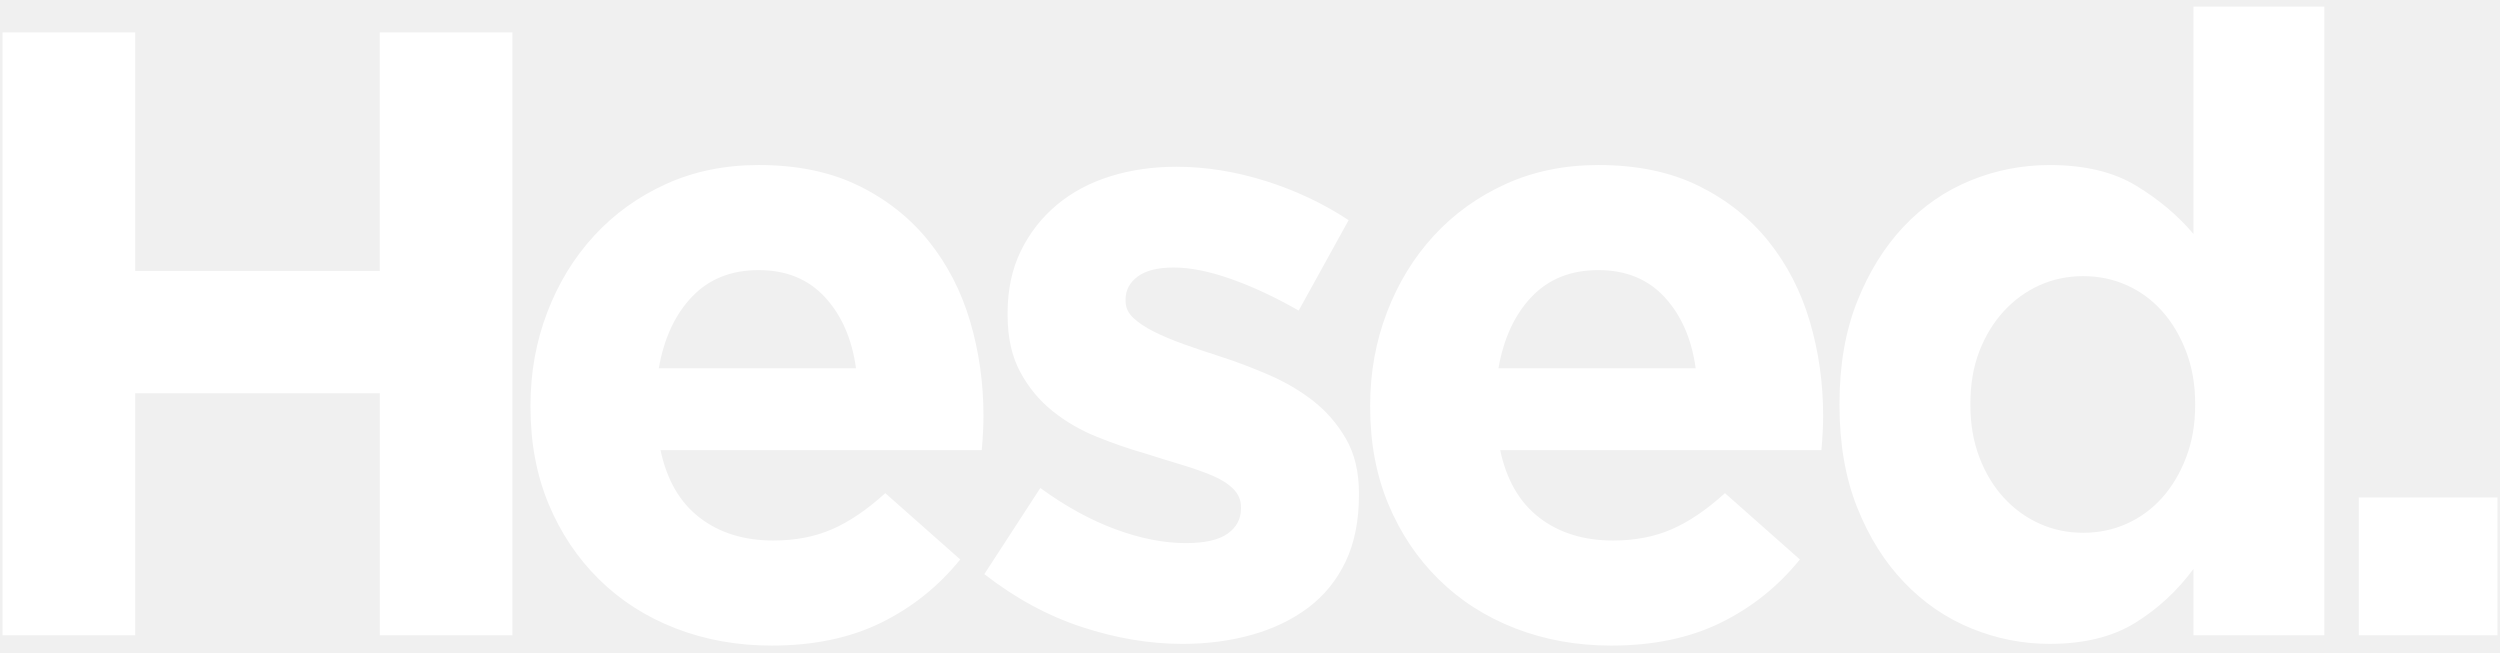
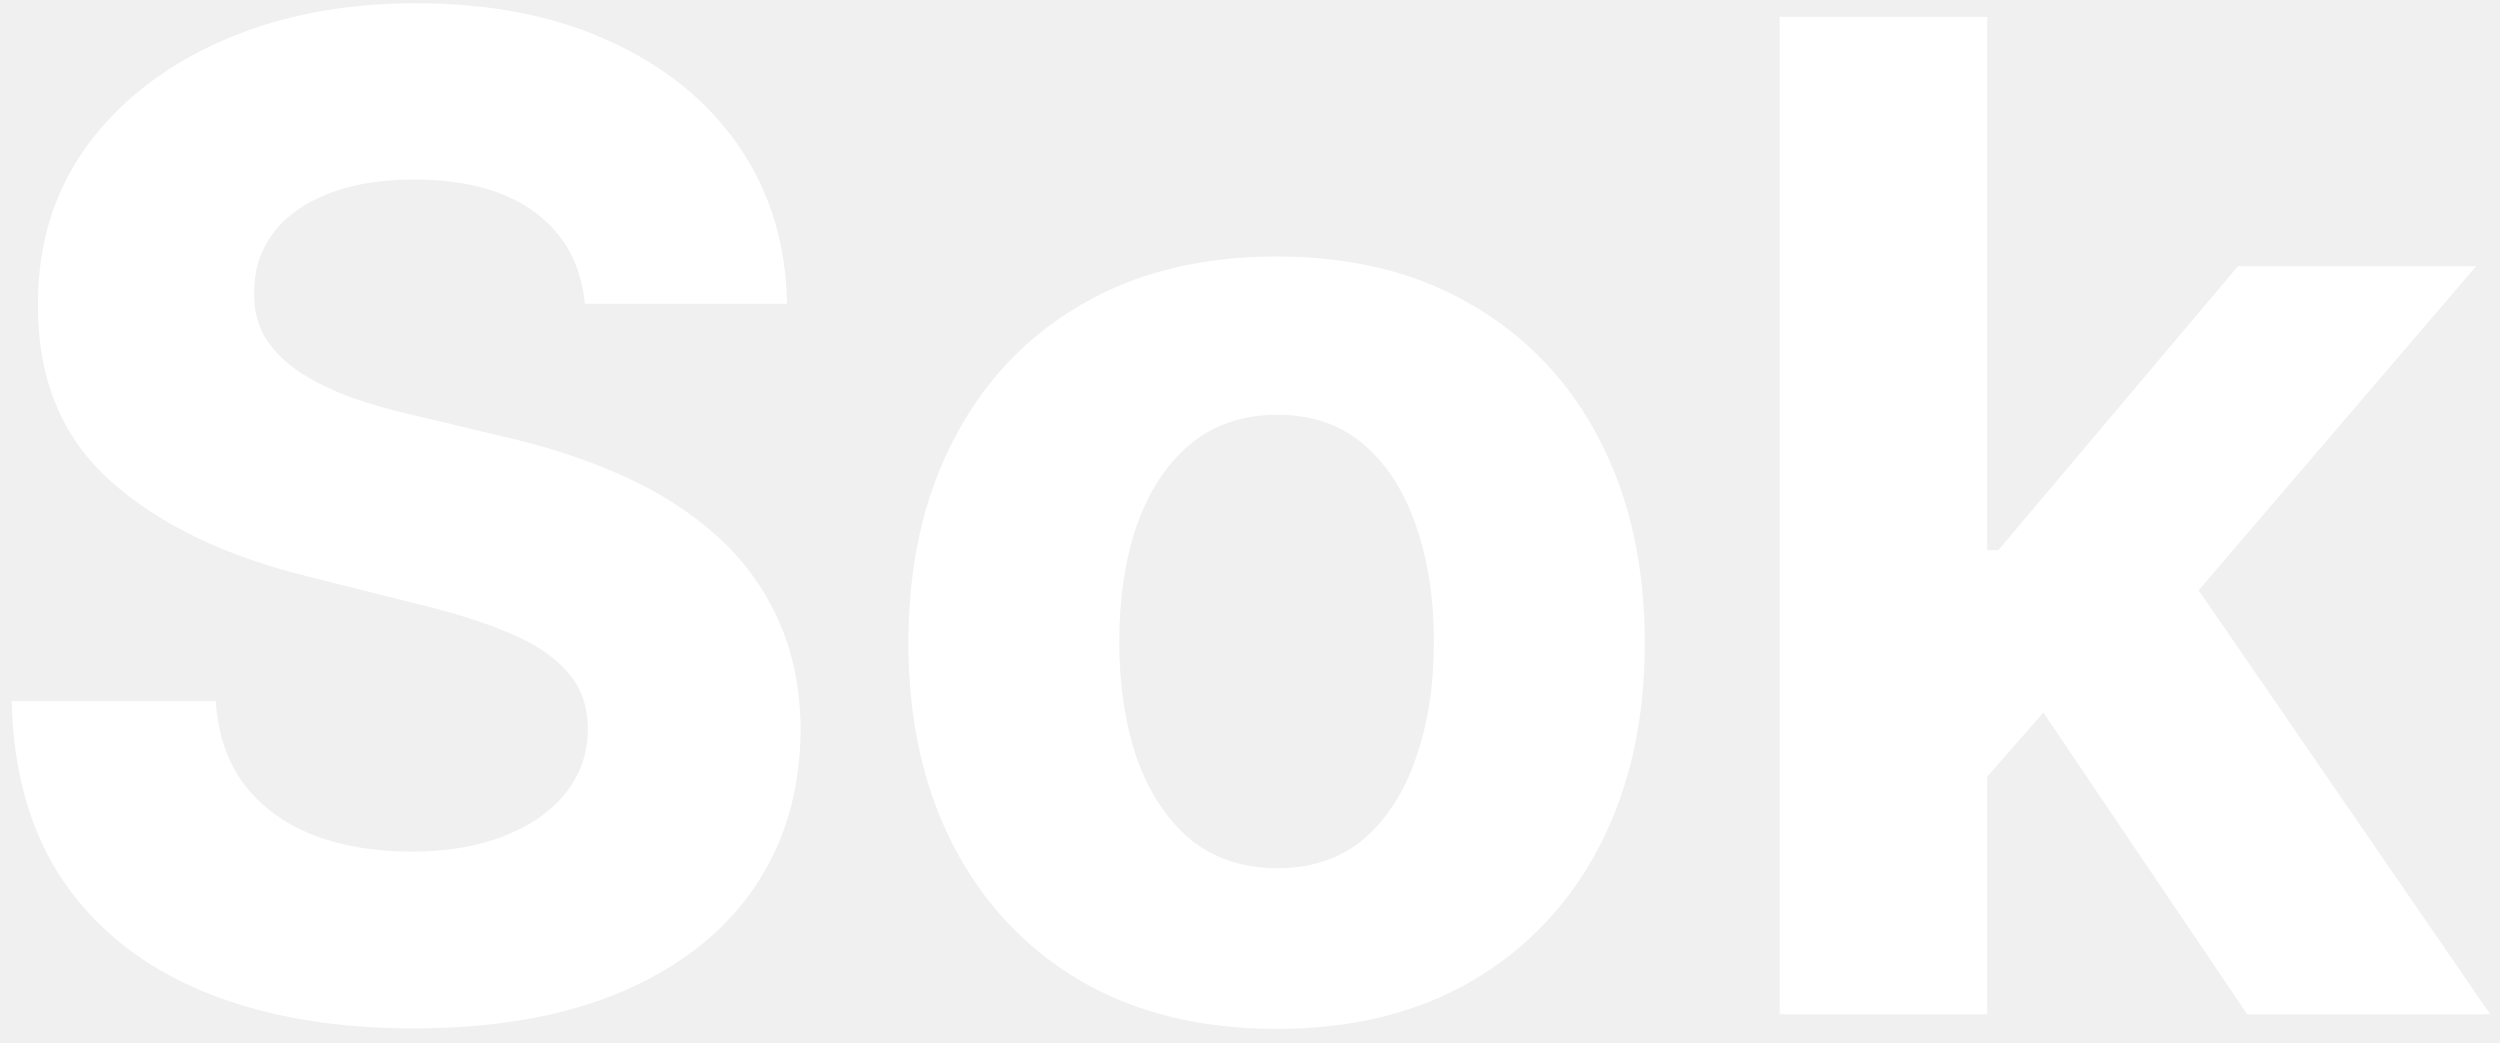
- <svg xmlns="http://www.w3.org/2000/svg" version="1.1" id="Layer_1" x="0px" y="0px" width="299px" height="78px" viewBox="0 0 299 78" enable-background="new 0 0 299 78" xml:space="preserve">
-   <path fill="#FFFFFF" d="M45.421,3.877h15.862v72.1H45.421V47.033H16.169v28.943H0.306v-72.1h15.862v28.531h29.252V3.877z   M116.027,38.433c1.063,3.605,1.596,7.365,1.596,11.279c0,0.617-0.018,1.271-0.051,1.957c-0.036,0.687-0.087,1.408-0.155,2.163  H78.998c0.755,3.57,2.317,6.267,4.687,8.085c2.369,1.82,5.305,2.729,8.807,2.729c2.609,0,4.944-0.445,7.004-1.339  c2.06-0.892,4.188-2.334,6.386-4.326l8.961,7.931c-2.61,3.229-5.768,5.752-9.476,7.571c-3.708,1.818-8.069,2.729-13.081,2.729  c-4.12,0-7.949-0.688-11.484-2.061c-3.538-1.373-6.592-3.329-9.167-5.871c-2.575-2.539-4.583-5.544-6.026-9.012  c-1.442-3.467-2.163-7.329-2.163-11.588v-0.206c0-3.914,0.669-7.622,2.008-11.124s3.209-6.557,5.614-9.167  c2.402-2.609,5.269-4.669,8.6-6.18c3.33-1.509,7.02-2.266,11.073-2.266c4.6,0,8.583,0.824,11.948,2.472  c3.364,1.648,6.163,3.863,8.395,6.644C113.313,31.635,114.961,34.828,116.027,38.433z M102.379,44.047  c-0.481-3.502-1.717-6.335-3.708-8.498c-1.992-2.163-4.635-3.244-7.931-3.244s-5.958,1.065-7.982,3.193  c-2.026,2.129-3.348,4.979-3.966,8.549H102.379z M157.072,47.961c-1.581-1.236-3.365-2.282-5.356-3.142  c-1.992-0.858-3.949-1.597-5.871-2.215c-1.511-0.479-2.936-0.961-4.274-1.442c-1.339-0.479-2.523-0.979-3.553-1.493  c-1.03-0.515-1.854-1.063-2.472-1.647c-0.618-0.583-0.927-1.252-0.927-2.009v-0.206c0-1.098,0.48-2.009,1.442-2.729  c0.96-0.721,2.403-1.082,4.326-1.082c1.991,0,4.291,0.463,6.901,1.391c2.608,0.927,5.286,2.181,8.034,3.759l5.974-10.815  c-3.022-1.991-6.335-3.554-9.939-4.687c-3.605-1.133-7.158-1.7-10.661-1.7c-2.816,0-5.443,0.378-7.879,1.133  c-2.438,0.756-4.567,1.889-6.386,3.399c-1.82,1.511-3.262,3.348-4.326,5.511c-1.065,2.163-1.597,4.652-1.597,7.467v0.207  c0,2.678,0.497,4.943,1.494,6.798c0.995,1.854,2.282,3.416,3.862,4.687c1.579,1.271,3.348,2.301,5.305,3.09  c1.957,0.79,3.896,1.459,5.819,2.008c1.51,0.481,2.952,0.928,4.326,1.34c1.373,0.411,2.592,0.841,3.657,1.287  c1.063,0.447,1.905,0.979,2.523,1.597s0.927,1.339,0.927,2.163v0.206c0,1.235-0.533,2.231-1.597,2.986  c-1.065,0.757-2.729,1.133-4.995,1.133c-2.611,0-5.408-0.548-8.395-1.647c-2.987-1.098-5.992-2.746-9.013-4.944l-6.695,10.3  c3.708,2.885,7.604,4.996,11.69,6.335c4.084,1.339,8.085,2.009,12,2.009c2.951,0,5.717-0.36,8.291-1.082  c2.575-0.721,4.823-1.802,6.747-3.244c1.921-1.442,3.415-3.278,4.48-5.511c1.063-2.23,1.597-4.893,1.597-7.982v-0.206  c0-2.539-0.516-4.702-1.545-6.489C159.955,50.708,158.65,49.197,157.072,47.961z M216.45,38.433  c1.064,3.605,1.597,7.365,1.597,11.279c0,0.617-0.018,1.271-0.052,1.957c-0.035,0.687-0.087,1.408-0.154,2.163h-38.419  c0.755,3.57,2.317,6.267,4.687,8.085c2.369,1.82,5.305,2.729,8.807,2.729c2.608,0,4.944-0.445,7.004-1.339  c2.06-0.892,4.188-2.334,6.386-4.326l8.961,7.931c-2.61,3.229-5.768,5.752-9.476,7.571c-3.708,1.818-8.069,2.729-13.081,2.729  c-4.12,0-7.948-0.688-11.484-2.061c-3.537-1.373-6.592-3.329-9.167-5.871c-2.575-2.539-4.584-5.544-6.025-9.012  c-1.442-3.467-2.163-7.329-2.163-11.588v-0.206c0-3.914,0.669-7.622,2.009-11.124c1.339-3.502,3.209-6.557,5.613-9.167  c2.402-2.609,5.269-4.669,8.601-6.18c3.329-1.509,7.02-2.266,11.072-2.266c4.6,0,8.583,0.824,11.948,2.472  c3.363,1.648,6.162,3.863,8.395,6.644C213.738,31.635,215.385,34.828,216.45,38.433z M202.803,44.047  c-0.481-3.502-1.717-6.335-3.708-8.498c-1.992-2.163-4.635-3.244-7.931-3.244s-5.958,1.065-7.982,3.193  c-2.026,2.129-3.348,4.979-3.966,8.549H202.803z M262.336,0.787h15.656v75.19h-15.656v-7.931c-1.924,2.61-4.241,4.755-6.953,6.438  c-2.713,1.682-6.128,2.523-10.248,2.523c-3.229,0-6.353-0.618-9.373-1.854c-3.022-1.235-5.7-3.072-8.034-5.511  c-2.335-2.437-4.207-5.423-5.613-8.961c-1.408-3.535-2.111-7.604-2.111-12.205V48.27c0-4.6,0.703-8.668,2.111-12.206  c1.406-3.536,3.261-6.522,5.562-8.961c2.3-2.437,4.961-4.274,7.983-5.51c3.021-1.236,6.18-1.854,9.476-1.854  c4.188,0,7.638,0.824,10.352,2.472c2.712,1.648,4.995,3.571,6.85,5.768V0.787z M262.542,48.27c0-2.266-0.36-4.342-1.082-6.231  c-0.721-1.888-1.684-3.502-2.884-4.841c-1.202-1.339-2.61-2.369-4.223-3.09c-1.614-0.721-3.348-1.082-5.202-1.082  c-1.854,0-3.589,0.361-5.201,1.082c-1.614,0.721-3.038,1.751-4.274,3.09c-1.236,1.339-2.215,2.936-2.936,4.789  c-0.721,1.854-1.081,3.949-1.081,6.283v0.206c0,2.266,0.36,4.344,1.081,6.231c0.721,1.89,1.699,3.502,2.936,4.841  s2.66,2.369,4.274,3.09c1.612,0.722,3.348,1.082,5.201,1.082c1.854,0,3.588-0.36,5.202-1.082c1.612-0.721,3.021-1.751,4.223-3.09  c1.2-1.339,2.163-2.951,2.884-4.841c0.722-1.888,1.082-3.966,1.082-6.231V48.27z M282.111,59.496v16.48h16.583v-16.48H282.111z" />
+ <svg xmlns="http://www.w3.org/2000/svg" width="175" height="73" viewBox="0 0 175 73" fill="none">
+   <path d="M40.943 21.261C40.67 18.511 39.5 16.375 37.432 14.852C35.364 13.329 32.557 12.568 29.011 12.568C26.602 12.568 24.568 12.909 22.909 13.591C21.25 14.25 19.977 15.171 19.091 16.352C18.227 17.534 17.796 18.875 17.796 20.375C17.75 21.625 18.011 22.716 18.579 23.648C19.171 24.579 19.977 25.386 21 26.068C22.023 26.727 23.204 27.307 24.546 27.807C25.886 28.284 27.318 28.693 28.841 29.034L35.114 30.534C38.159 31.216 40.955 32.125 43.5 33.261C46.045 34.398 48.25 35.795 50.114 37.455C51.977 39.114 53.42 41.068 54.443 43.318C55.489 45.568 56.023 48.148 56.045 51.057C56.023 55.33 54.932 59.034 52.773 62.17C50.636 65.284 47.545 67.704 43.5 69.432C39.477 71.136 34.625 71.989 28.943 71.989C23.307 71.989 18.398 71.125 14.216 69.398C10.057 67.671 6.807 65.114 4.466 61.727C2.148 58.318 0.932 54.102 0.818 49.08H15.102C15.261 51.42 15.932 53.375 17.114 54.943C18.318 56.489 19.921 57.659 21.921 58.455C23.943 59.227 26.227 59.614 28.773 59.614C31.273 59.614 33.443 59.25 35.284 58.523C37.148 57.795 38.591 56.784 39.614 55.489C40.636 54.193 41.148 52.705 41.148 51.023C41.148 49.455 40.682 48.136 39.75 47.068C38.841 46 37.5 45.091 35.727 44.341C33.977 43.591 31.829 42.909 29.284 42.295L21.682 40.386C15.796 38.955 11.148 36.716 7.739 33.67C4.33 30.625 2.636 26.523 2.659 21.364C2.636 17.136 3.761 13.443 6.034 10.284C8.33 7.125 11.477 4.659 15.477 2.886C19.477 1.114 24.023 0.227 29.114 0.227C34.295 0.227 38.818 1.114 42.682 2.886C46.568 4.659 49.591 7.125 51.75 10.284C53.909 13.443 55.023 17.102 55.091 21.261H40.943ZM89.361 72.023C84.065 72.023 79.486 70.898 75.622 68.648C71.781 66.375 68.815 63.216 66.724 59.17C64.633 55.102 63.588 50.386 63.588 45.023C63.588 39.614 64.633 34.886 66.724 30.841C68.815 26.773 71.781 23.614 75.622 21.364C79.486 19.091 84.065 17.954 89.361 17.954C94.656 17.954 99.224 19.091 103.065 21.364C106.929 23.614 109.906 26.773 111.997 30.841C114.088 34.886 115.134 39.614 115.134 45.023C115.134 50.386 114.088 55.102 111.997 59.17C109.906 63.216 106.929 66.375 103.065 68.648C99.224 70.898 94.656 72.023 89.361 72.023ZM89.429 60.773C91.838 60.773 93.849 60.091 95.463 58.727C97.077 57.341 98.293 55.455 99.111 53.068C99.952 50.682 100.372 47.966 100.372 44.92C100.372 41.875 99.952 39.159 99.111 36.773C98.293 34.386 97.077 32.5 95.463 31.114C93.849 29.727 91.838 29.034 89.429 29.034C86.997 29.034 84.952 29.727 83.293 31.114C81.656 32.5 80.418 34.386 79.577 36.773C78.758 39.159 78.349 41.875 78.349 44.92C78.349 47.966 78.758 50.682 79.577 53.068C80.418 55.455 81.656 57.341 83.293 58.727C84.952 60.091 86.997 60.773 89.429 60.773ZM137.736 55.932L137.77 38.511H139.884L156.656 18.636H173.327L150.793 44.955H147.349L137.736 55.932ZM124.577 71V1.182H139.099V71H124.577ZM157.304 71L141.895 48.193L151.577 37.932L174.315 71H157.304Z" fill="white" style="fill:white;fill-opacity:1;" />
</svg>
